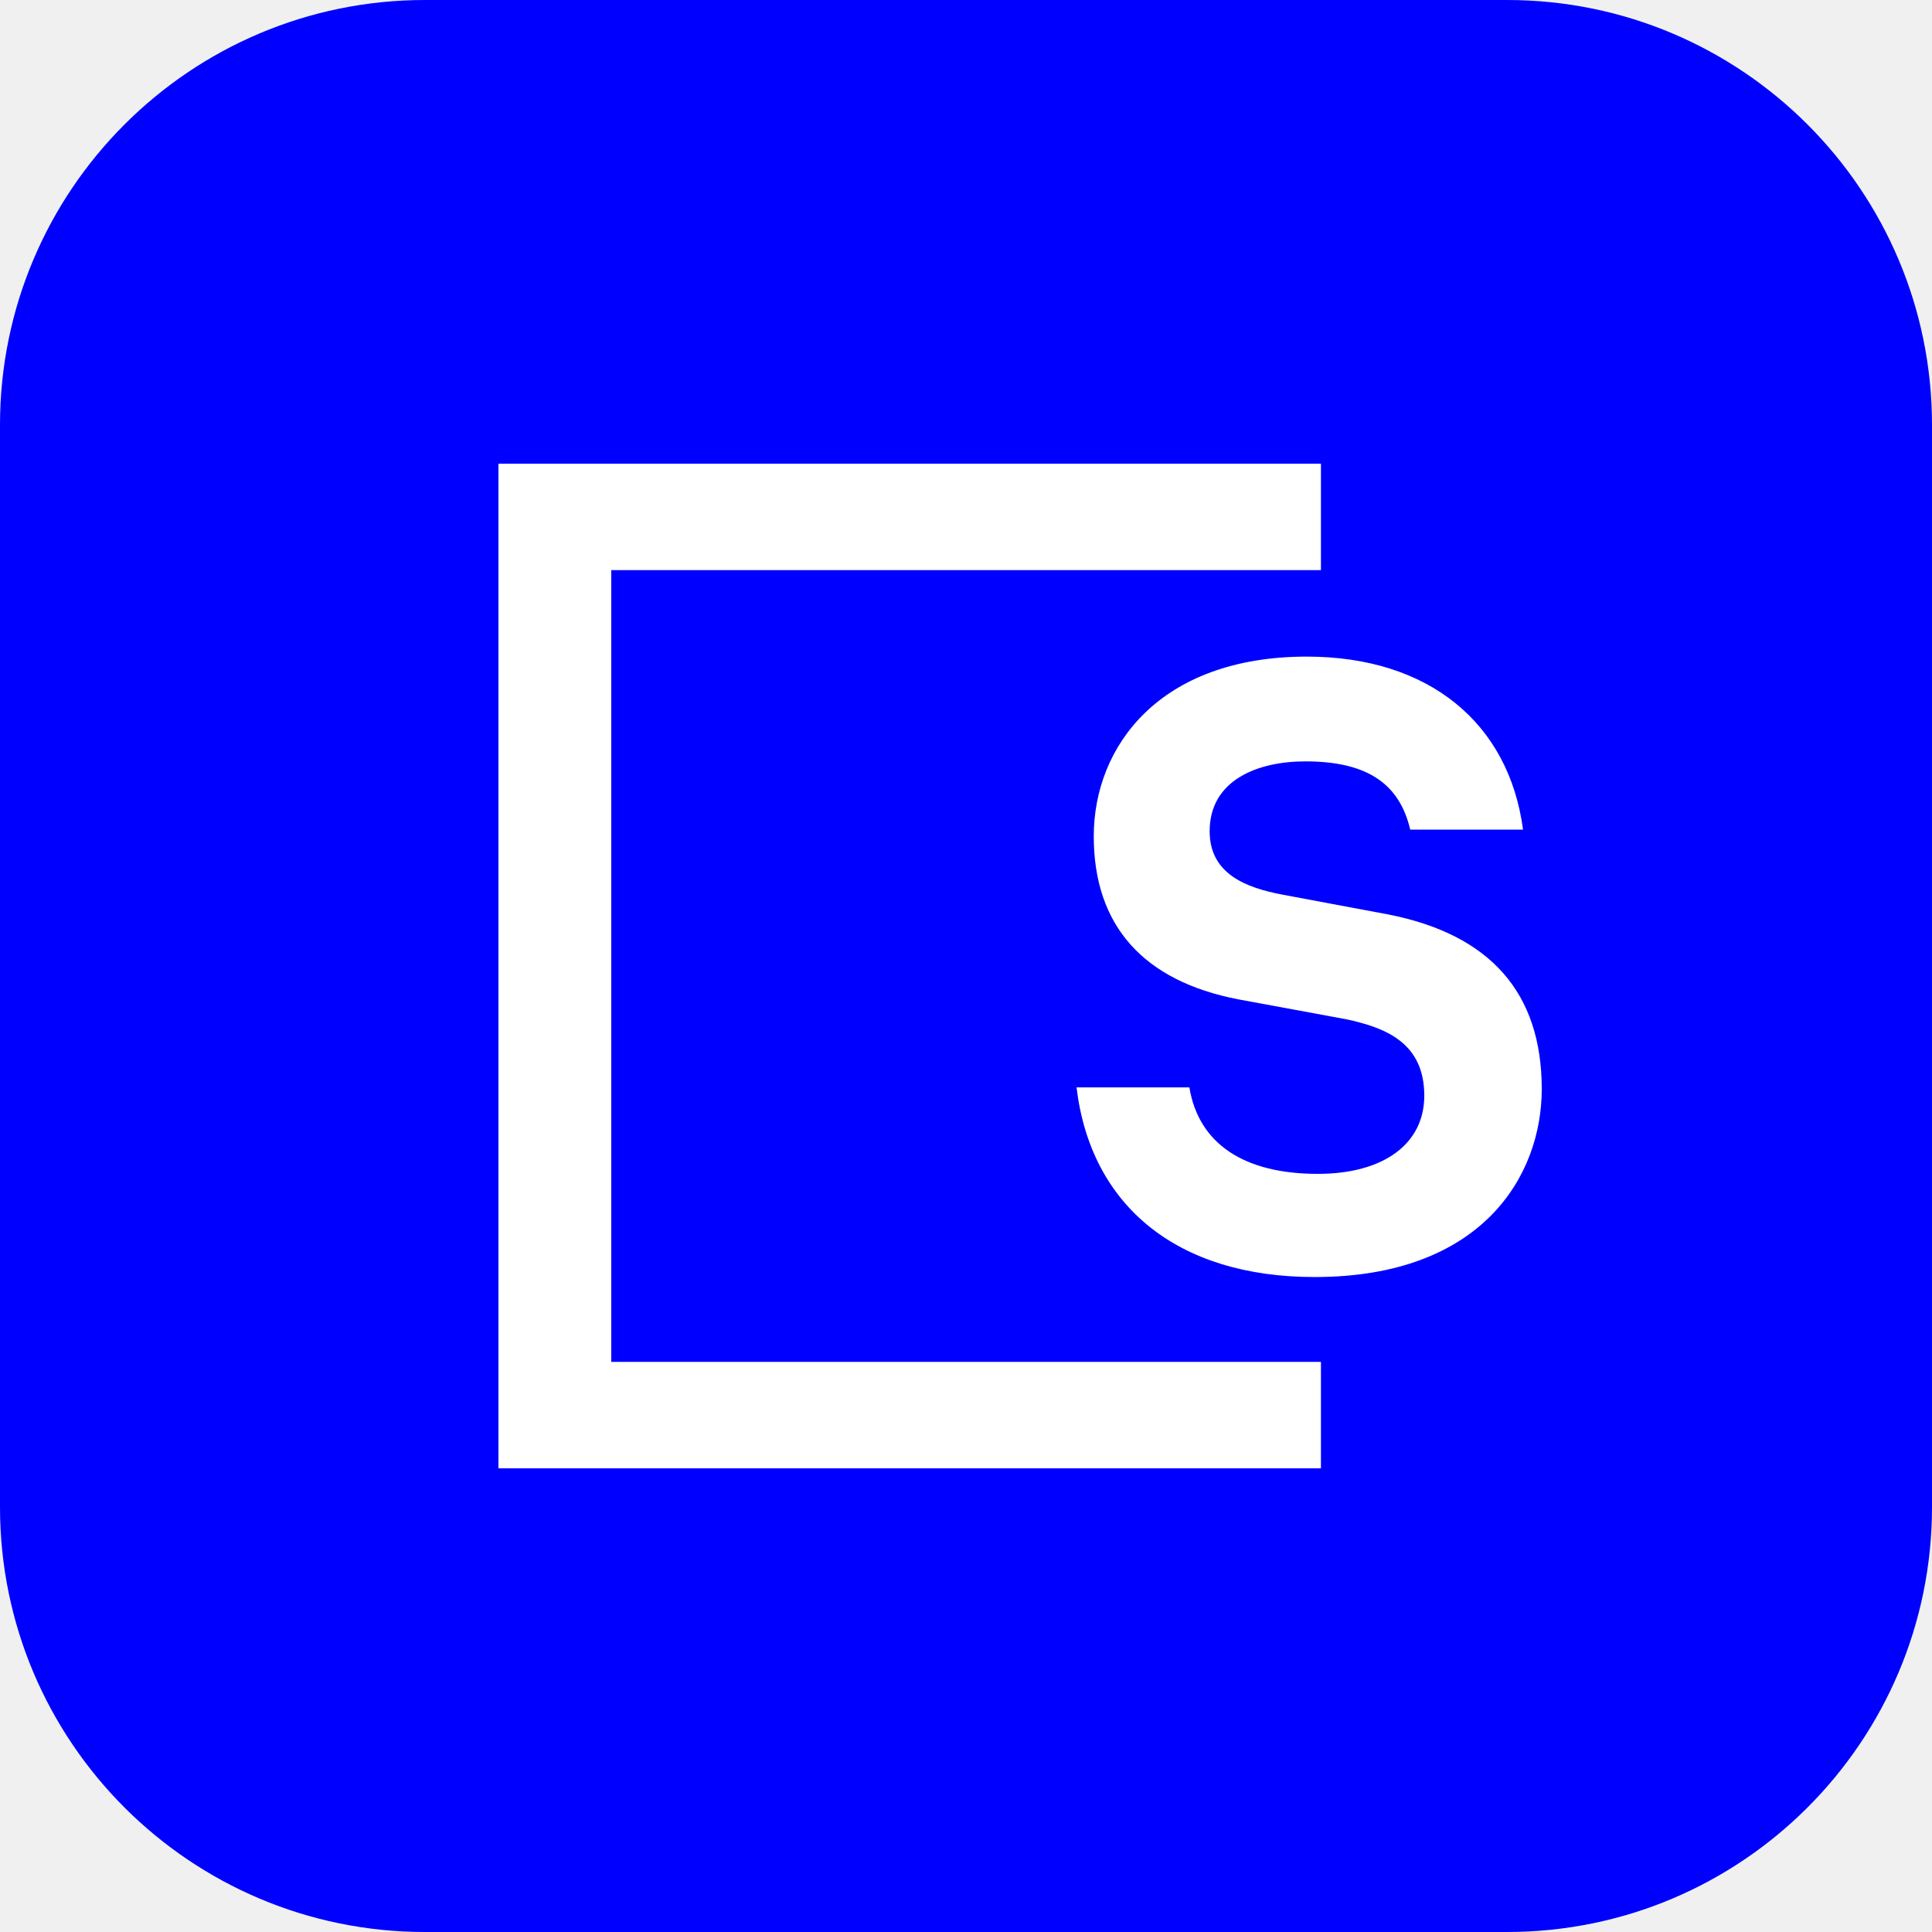
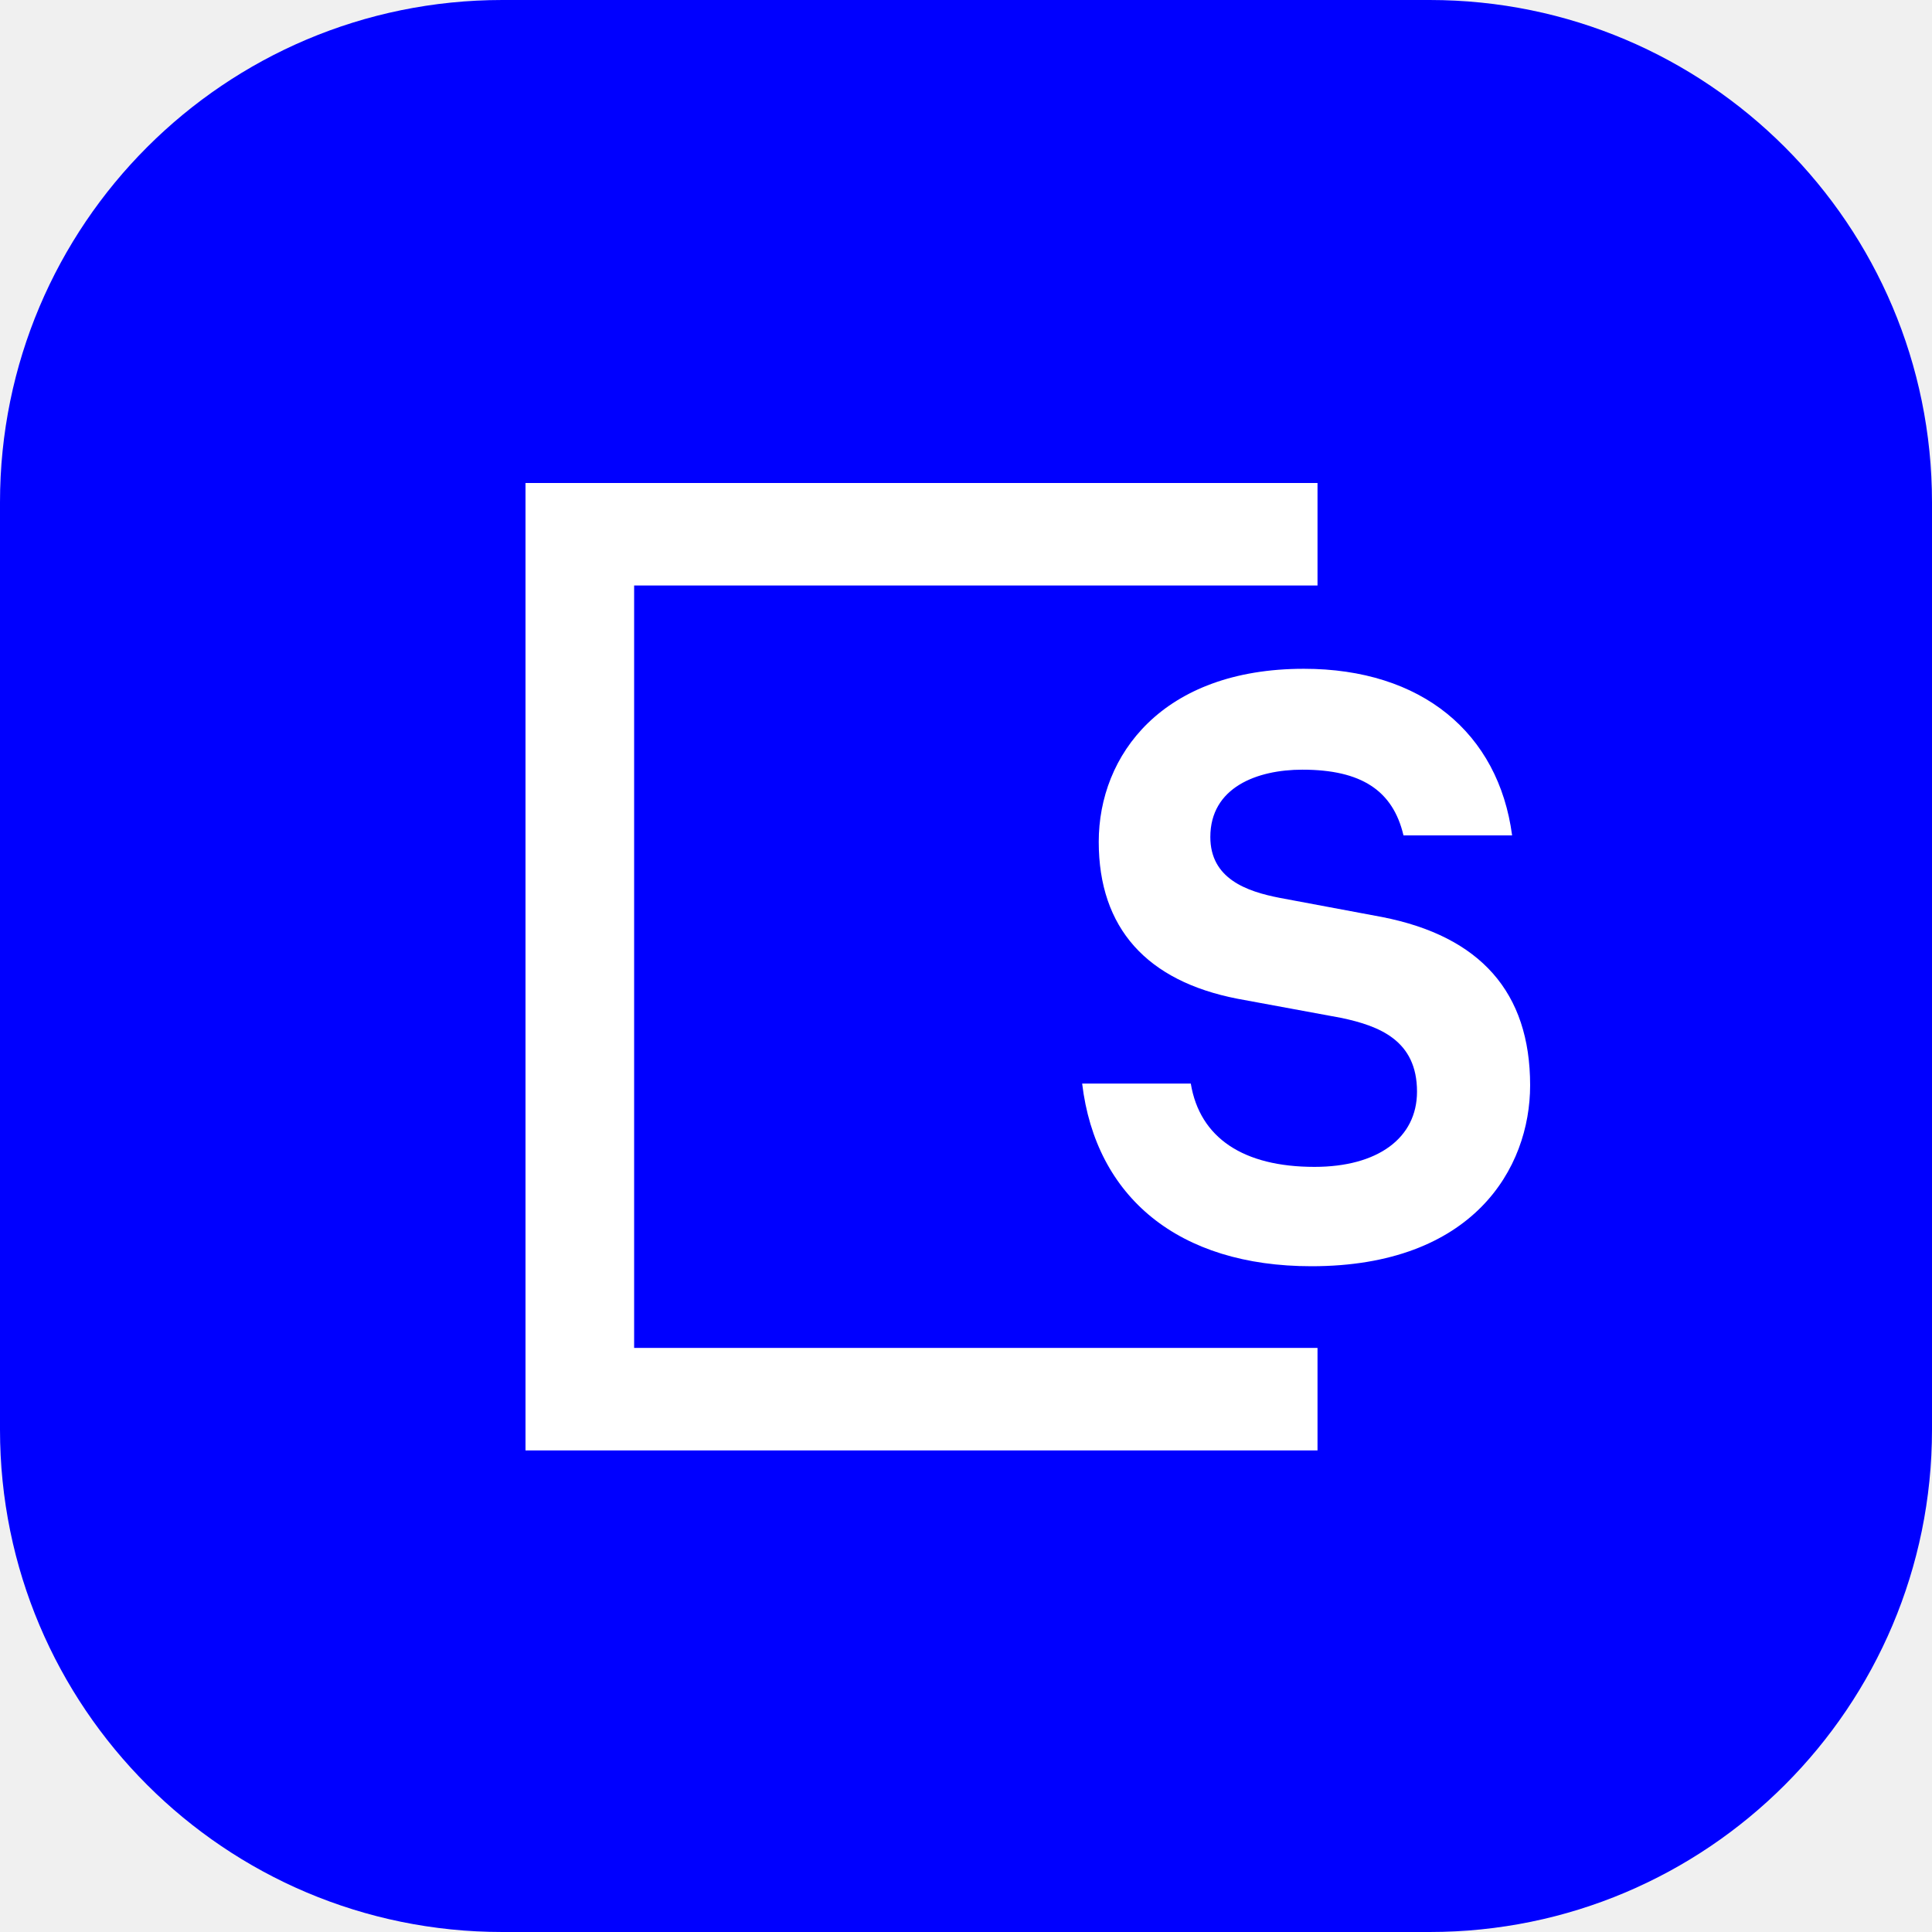
<svg xmlns="http://www.w3.org/2000/svg" width="500" height="500" viewBox="0 0 500 500" fill="none">
  <g clip-path="url(#clip0_277_64)">
-     <rect width="500" height="500" rx="110" fill="#0000FF" />
-     <path d="M129 120V380H341.857V352.454H158.194V147.546H341.857V120H129Z" fill="white" />
-     <path d="M340.226 330.497C383.6 330.497 399.004 304.246 399.004 281.86C399.004 256.884 385.623 241.836 359.268 236.656L331.708 231.496C322.781 229.77 313.056 226.336 313.056 215.133C313.056 201.792 325.62 197.044 337.795 197.044C353.608 197.044 362.126 202.636 364.966 214.702H394.16C390.504 187.156 369.829 169.93 338.203 169.93C300.101 169.93 283.064 193.179 283.064 216.428C283.064 239.678 296.037 253.882 320.368 258.611L348.337 263.771C358.47 265.929 368.604 269.794 368.604 283.567C368.604 296.045 358.062 303.795 341.043 303.795C321.983 303.795 310.234 296.045 307.803 281.409H278.609C282.266 311.976 304.555 330.497 340.226 330.497Z" fill="white" />
+     <rect width="500" height="500" rx="130" fill="#0000FF" />
+     <path d="M136 125V375.367H340.971V348.841H164.112V151.525H340.971V125H136Z" fill="white" />
+     <path d="M339.397 327.7C381.163 327.7 395.996 302.422 395.996 280.865C395.996 256.815 383.111 242.324 357.733 237.336L331.193 232.367C322.597 230.705 313.232 227.399 313.232 216.611C313.232 203.764 325.332 199.192 337.055 199.192C352.282 199.192 360.485 204.576 363.22 216.195H391.332C387.811 189.67 367.902 173.082 337.449 173.082C300.758 173.082 284.352 195.47 284.352 217.858C284.352 240.246 296.844 253.924 320.274 258.477L347.206 263.446C356.964 265.524 366.722 269.246 366.722 282.509C366.722 294.525 356.571 301.987 340.183 301.987C321.829 301.987 310.516 294.525 308.175 280.431H280.062C283.583 309.866 305.047 327.7 339.397 327.7Z" fill="white" />
  </g>
  <defs>
    <clipPath id="clip0_277_64">
      <rect width="500" height="500" fill="white" />
    </clipPath>
  </defs>
</svg>
